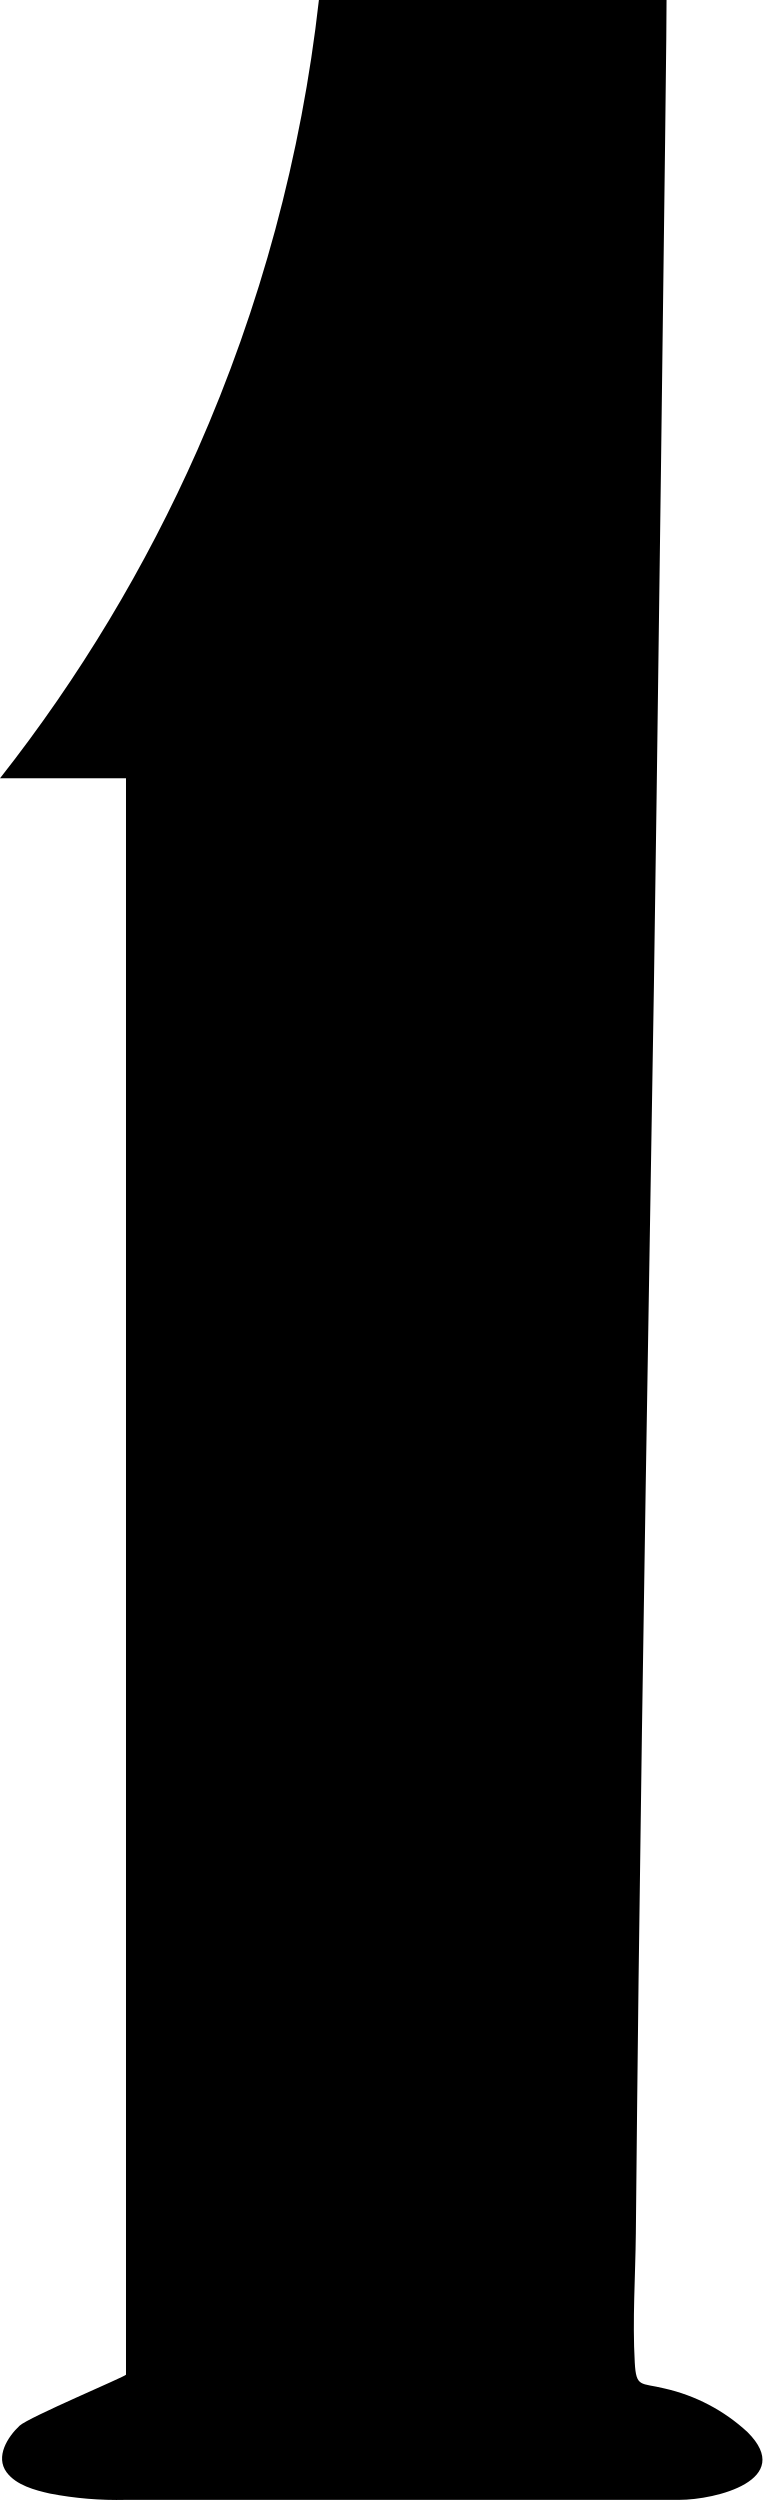
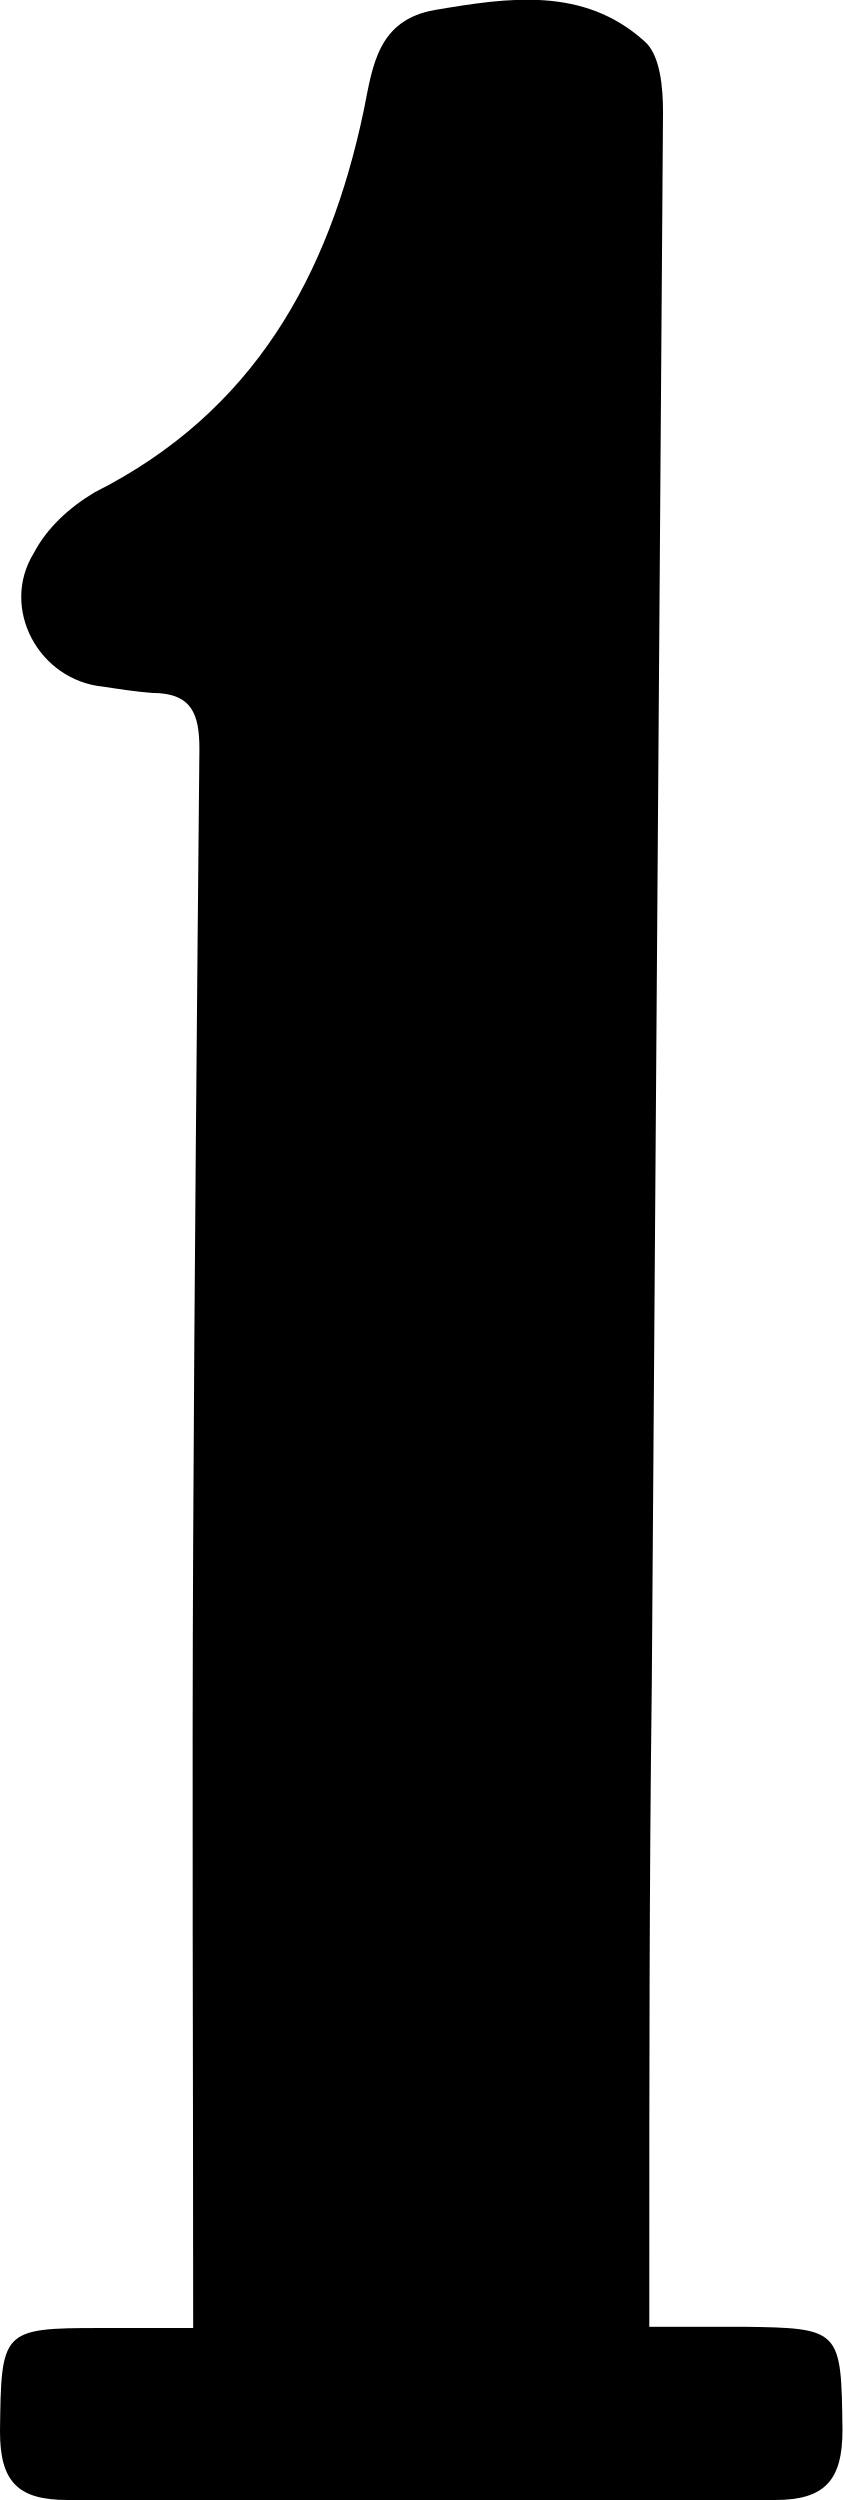
- <svg xmlns="http://www.w3.org/2000/svg" width="120.43" height="394.87" viewBox="0 0 120.43 394.87">
-   <defs>
-     <style>.a{fill:none;}.b{clip-path:url(#a);}</style>
-     <clipPath id="a">
-       <rect class="a" width="120.44" height="394.89" />
-     </clipPath>
-   </defs>
-   <g class="b">
-     <path d="M0,122.93A242.47,242.47,0,0,0,31.19,71.06,243.26,243.26,0,0,0,50.37,0h54.91c.12,0-1.77,143-2,156-.85,52.25-1.77,104.5-2.42,156.76q-.24,20-.43,40c-.07,6.75-.55,13.66-.17,20.4.22,4,.93,3.17,4.64,4.08a28.53,28.53,0,0,1,13.17,6.91c7.57,7.56-5,10.7-10.81,10.7H19.87a56.18,56.18,0,0,1-12-1c-2.35-.53-5.3-1.31-6.82-3.35-1.83-2.47.16-5.6,2.05-7.37,1.43-1.33,16.8-7.8,16.8-8.05V122.93Z" />
-   </g>
+ <svg xmlns="http://www.w3.org/2000/svg" version="1.1" id="Camada_1" x="0px" y="0px" viewBox="0 0 67.6 200.6" style="enable-background:new 0 0 67.6 200.6;" xml:space="preserve">
+   <path d="M62.2,200.6c4,0,5.4-1.6,5.4-5.6c-0.1-8.1-0.1-8.2-8-8.3h-7.5v-4.4c0-15.7,0-31.4,0.2-47.1C52.6,93.1,52.9,51,53.2,9  c0-1.9-0.2-4.6-1.5-5.7c-4.9-4.4-10.9-3.5-16.8-2.5c-4.6,0.8-5,4.5-5.7,8c-2.8,13.4-8.9,24.3-21.6,30.7c-2,1.2-3.8,2.8-4.9,4.9  c-2.7,4.4,0.4,10.2,5.6,10.7c1.3,0.2,2.6,0.4,3.9,0.5c3.2,0,3.8,1.7,3.8,4.5c-0.2,21.2-0.4,42.4-0.5,63.6c-0.1,20.4,0,41.9,0,63.1H8  c-7.9,0-7.9,0.2-8,8.3c0,4,1.4,5.5,5.4,5.5" />
</svg>
